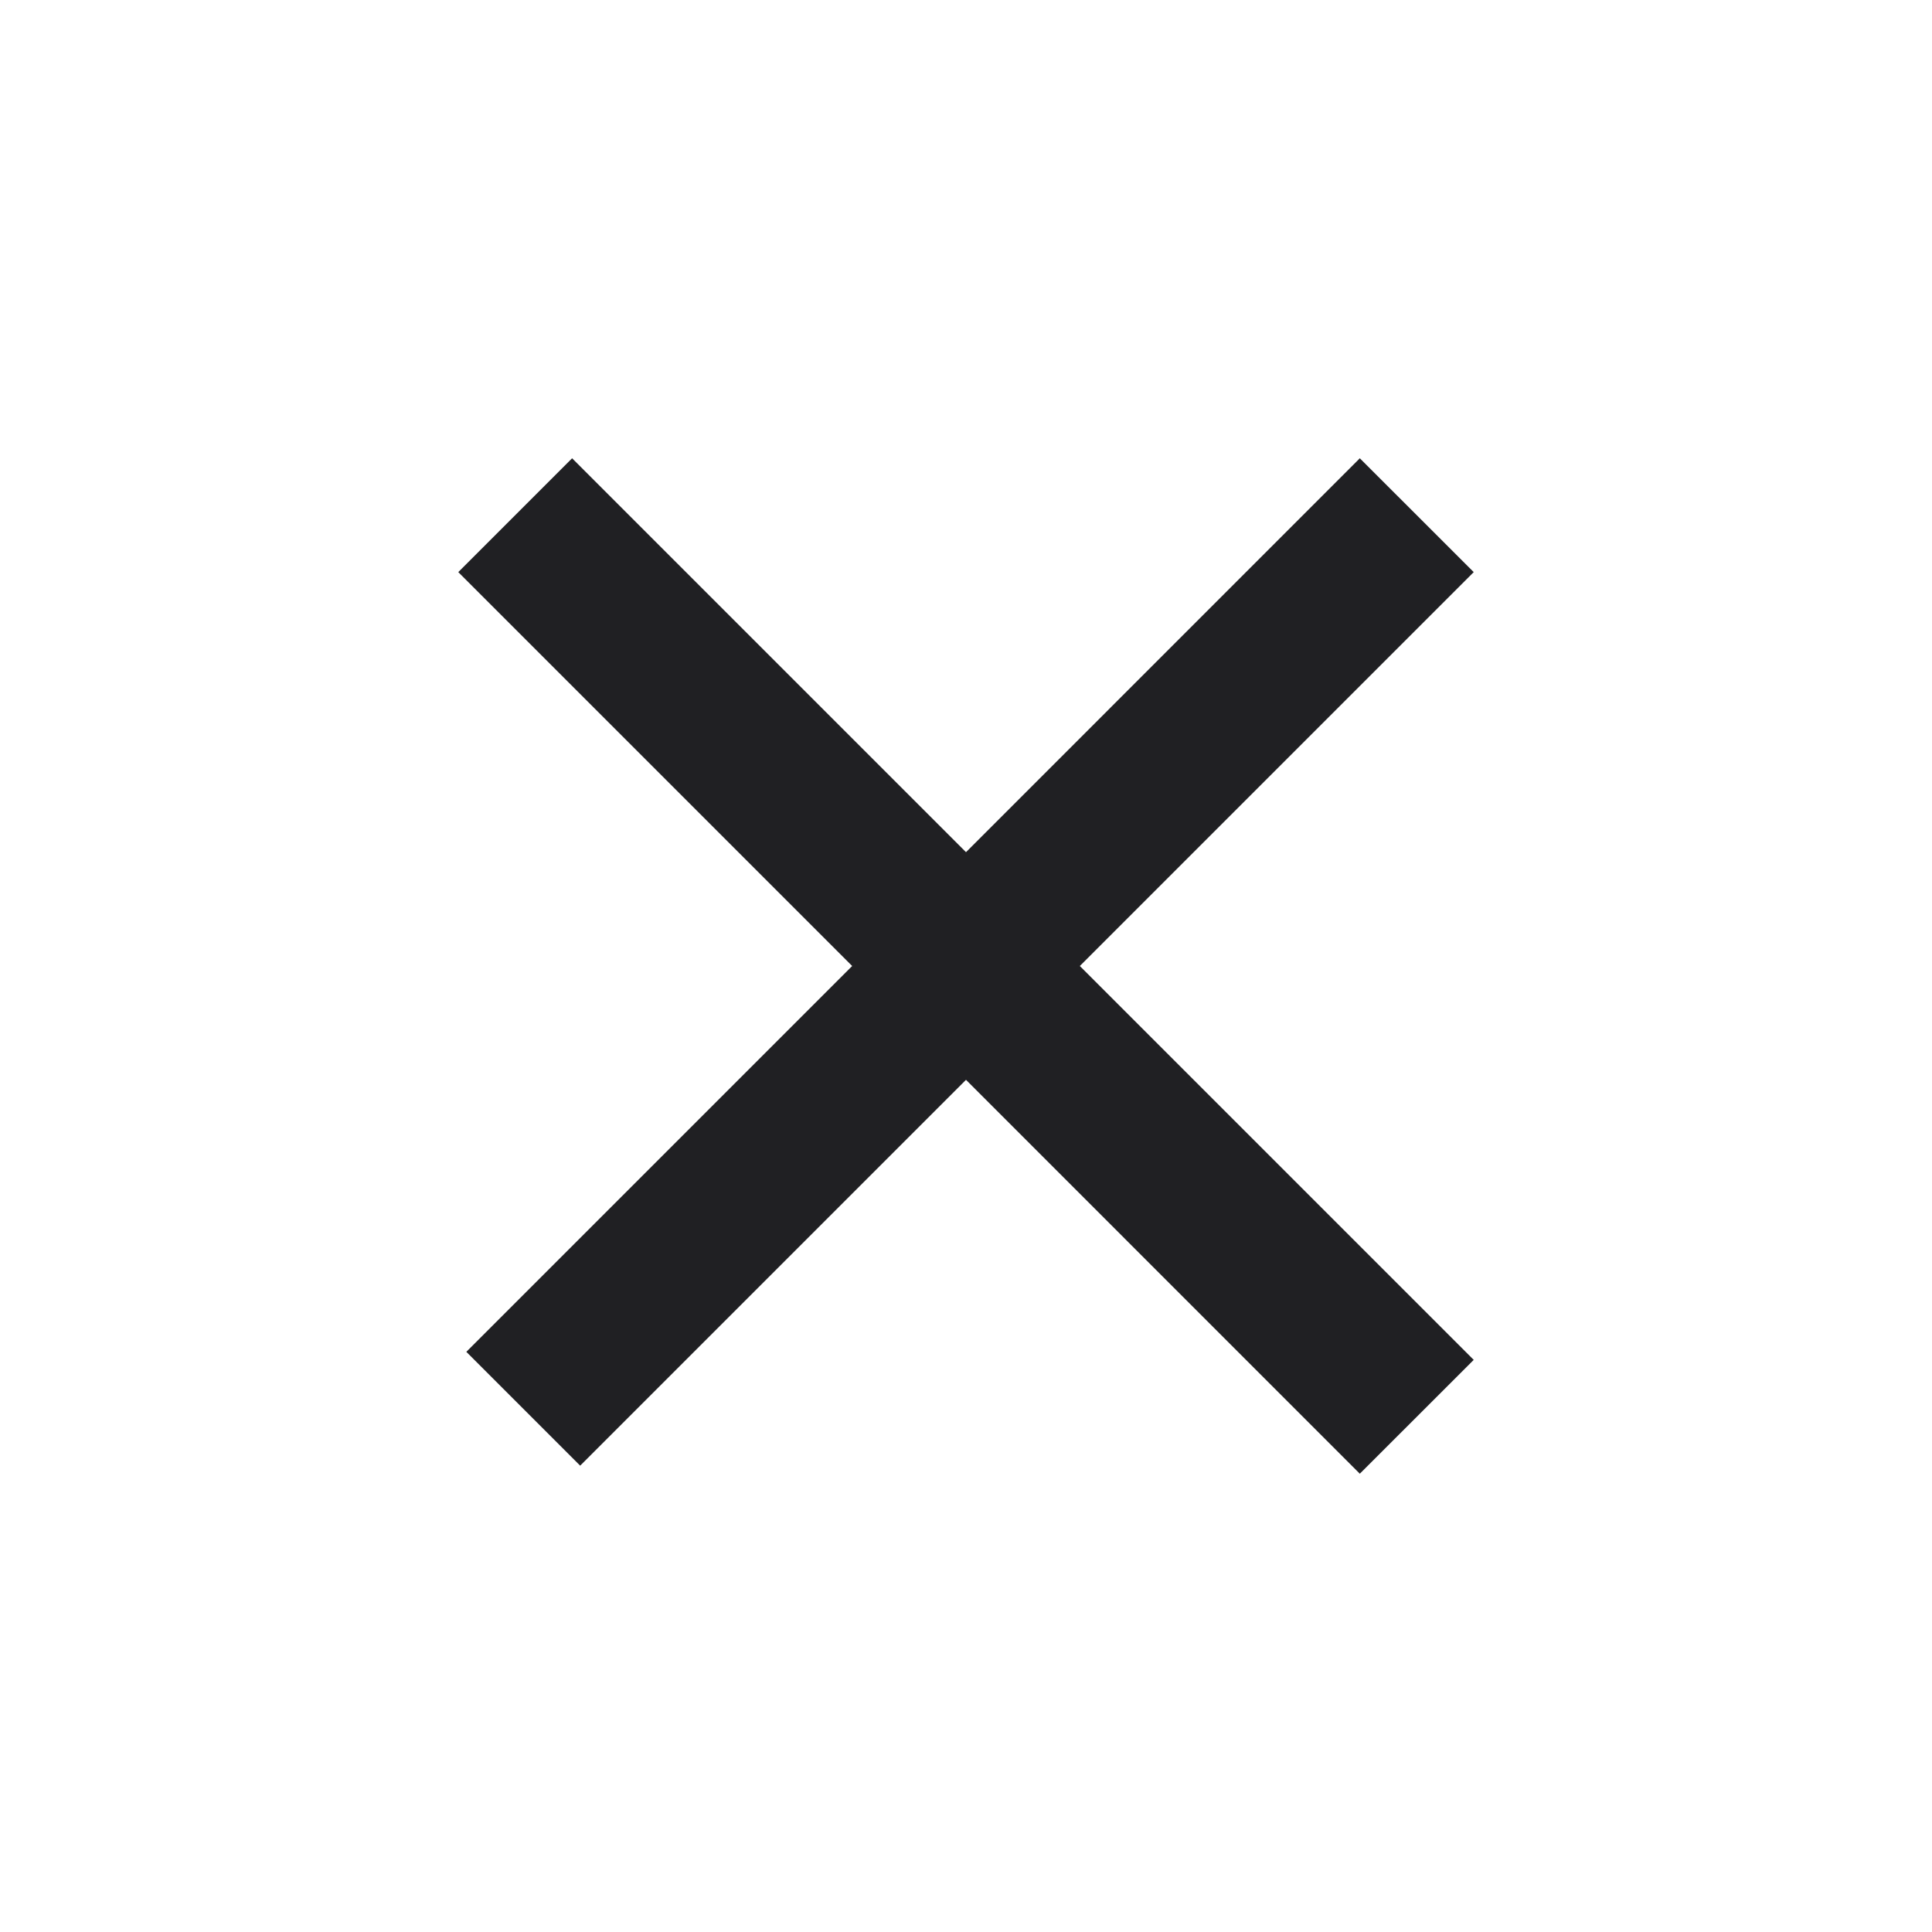
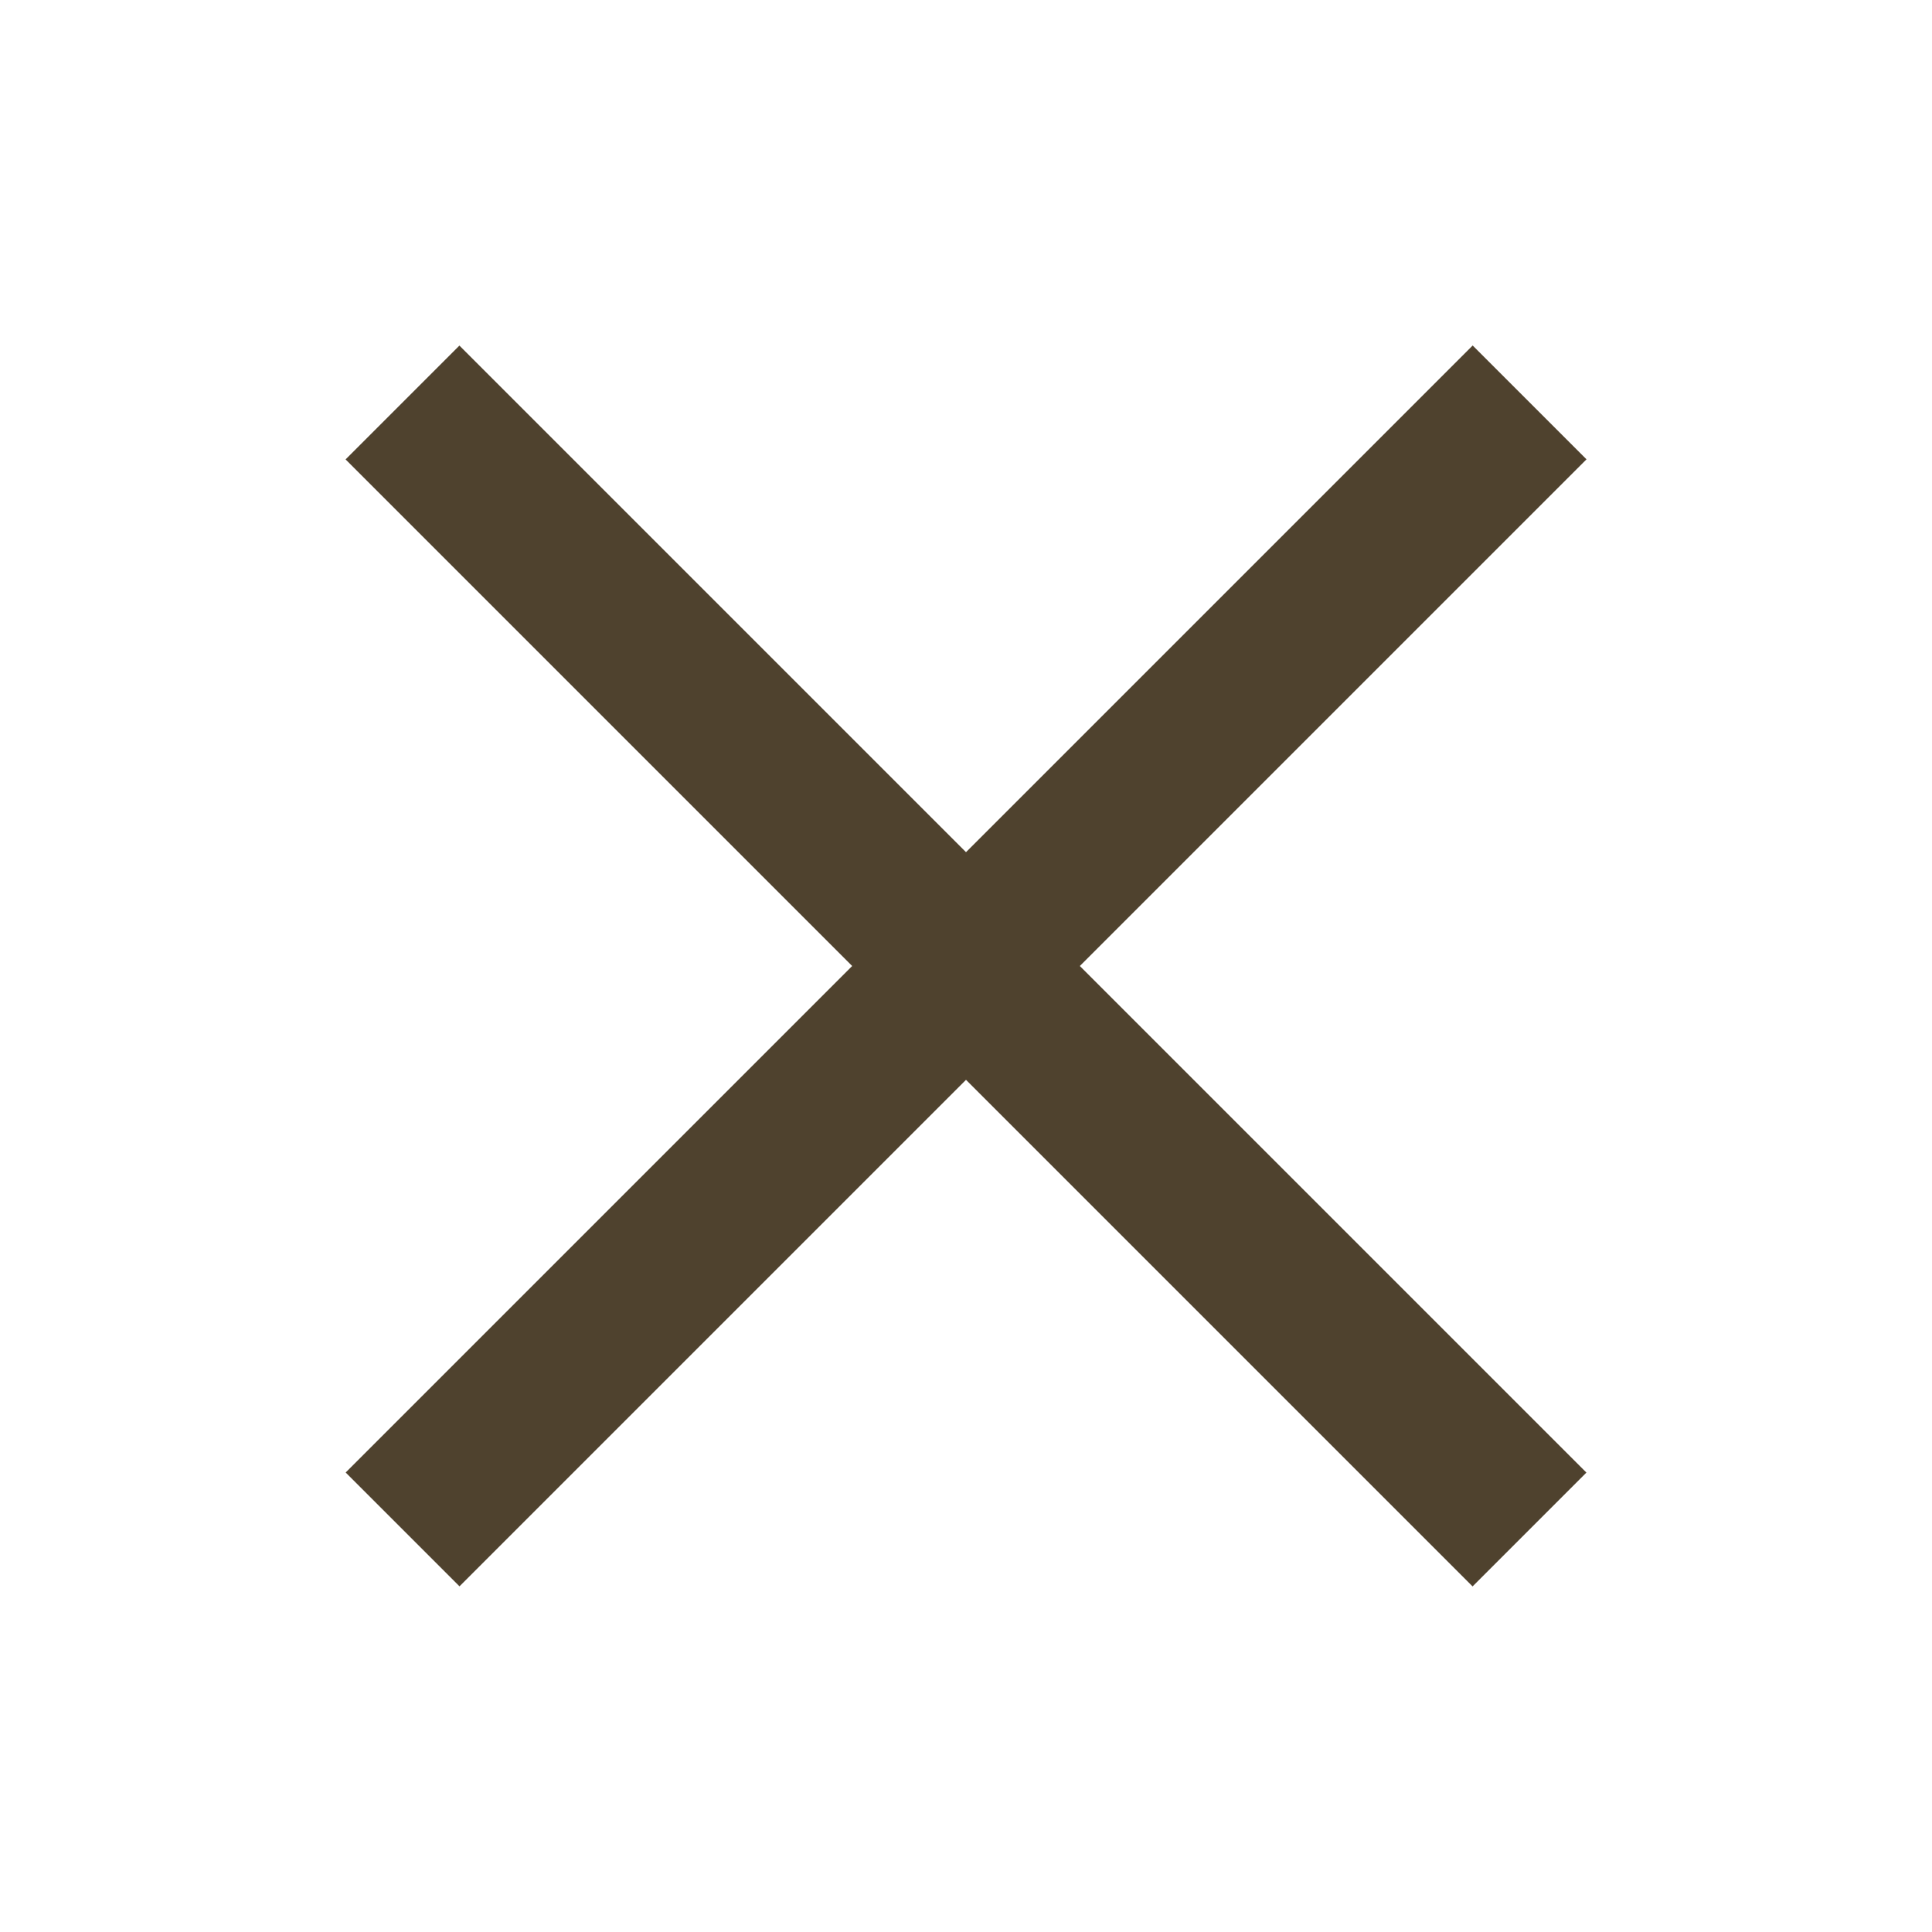
<svg xmlns="http://www.w3.org/2000/svg" preserveAspectRatio="none" overflow="visible" style="display: block;" width="24" height="24" viewBox="0 0 24 24" fill="none">
  <g id="Fixer">
-     <path id="PaintMe" d="M18.307 7.107L13.414 12L18.307 16.893L16.892 18.307L12 13.414L7.207 18.207L5.793 16.793L10.586 12L5.693 7.107L7.107 5.693L12 10.586L16.892 5.693L18.307 7.107Z" fill="#030306" fill-opacity="0.88" />
+     <path id="PaintMe" d="M19.708 5.706L13.414 12L19.707 18.293L18.293 19.707L12 13.414L5.708 19.706L4.294 18.292L10.586 12L4.293 5.707L5.707 4.293L12 10.586L18.294 4.292L19.708 5.706Z" fill="#4F422E" />
  </g>
</svg>
